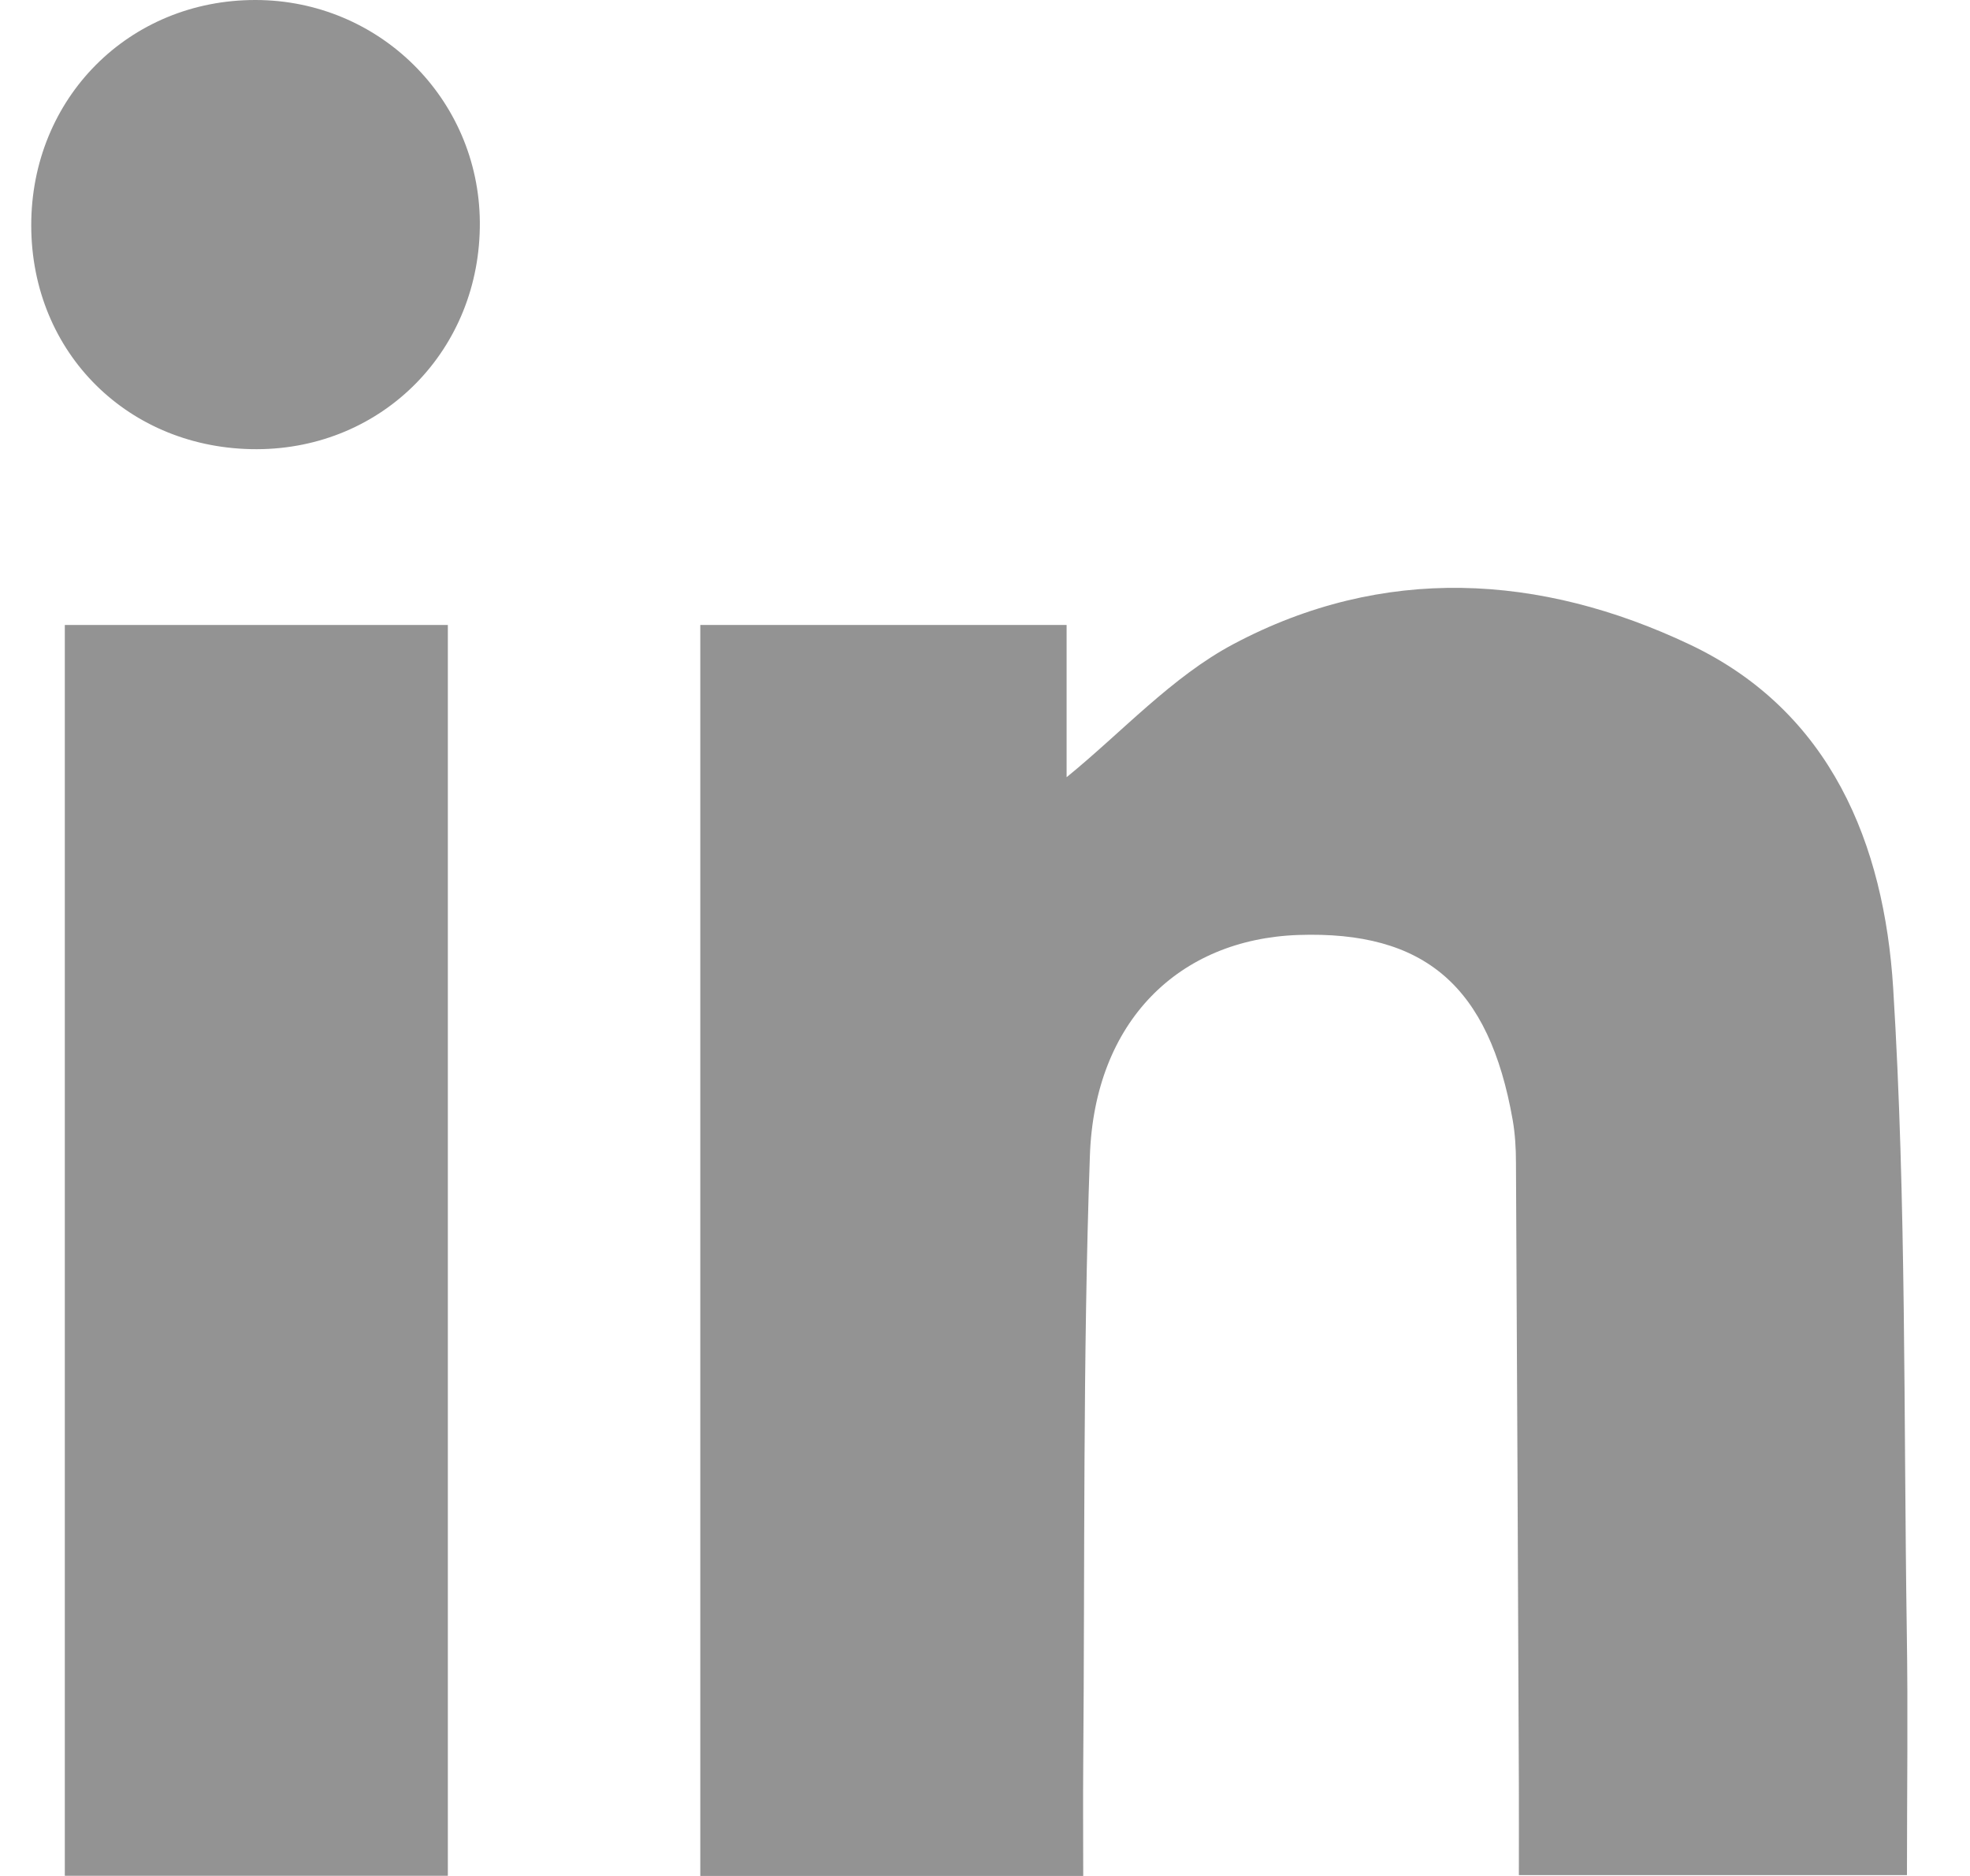
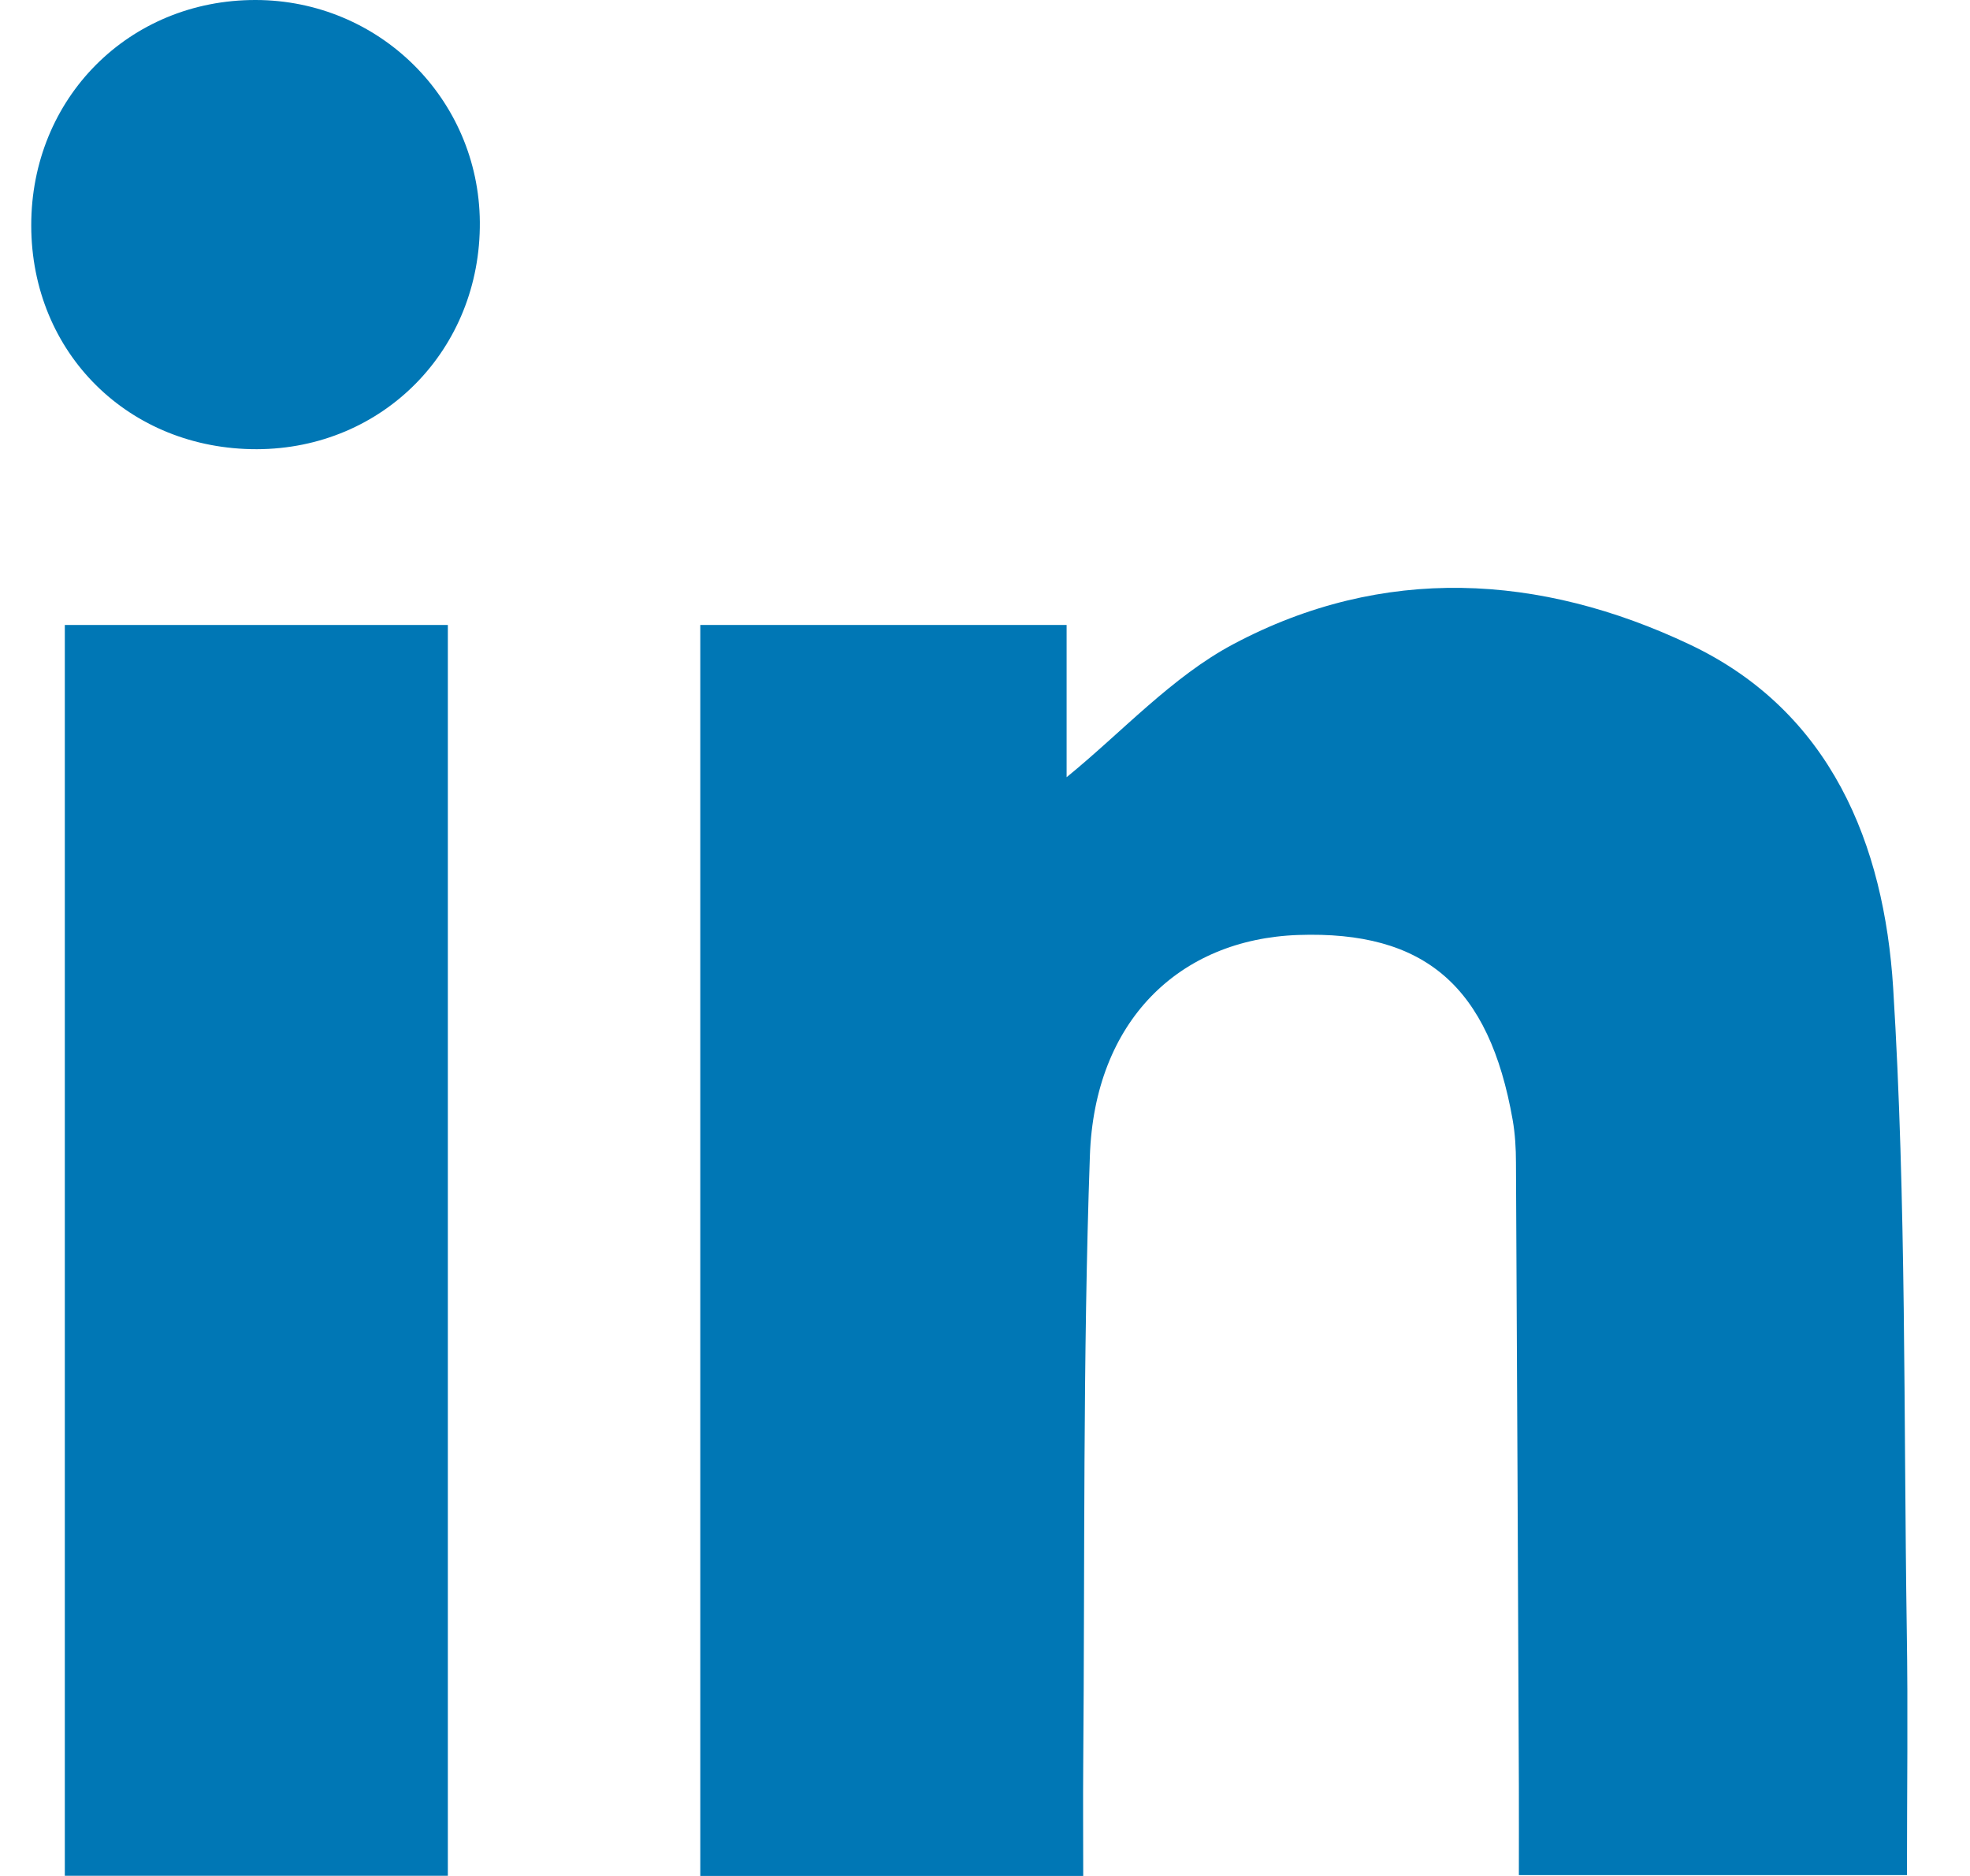
<svg xmlns="http://www.w3.org/2000/svg" width="21" height="20" viewBox="0 0 21 20" fill="none">
-   <path d="M16.191 19.993C16.191 19.651 16.192 19.348 16.191 19.046C16.182 16.829 16.172 14.612 16.16 12.395C16.16 12.244 16.151 12.089 16.125 11.94C15.874 10.512 15.186 9.922 13.839 9.968C12.566 10.013 11.667 10.889 11.618 12.324C11.542 14.488 11.565 16.655 11.547 18.82C11.544 19.206 11.547 19.591 11.547 20H7.465V6.663H11.37V8.286C11.964 7.802 12.493 7.215 13.148 6.867C14.743 6.019 16.417 6.115 18.014 6.872C19.519 7.586 20.085 9.003 20.181 10.533C20.322 12.81 20.292 15.096 20.326 17.379C20.34 18.238 20.328 19.099 20.328 19.991H16.191V19.993Z" fill="#939393" />
-   <path d="M0.691 6.663H4.774V19.998H0.691V6.663Z" fill="#939393" />
-   <path d="M2.739 4.789C1.374 4.792 0.335 3.764 0.333 2.405C0.331 1.047 1.375 -0.002 2.725 2.94515e-06C4.042 0.002 5.104 1.053 5.115 2.366C5.126 3.724 4.085 4.785 2.739 4.789Z" fill="#939393" />
+   <path d="M16.191 19.993C16.191 19.651 16.192 19.348 16.191 19.046C16.182 16.829 16.172 14.612 16.16 12.395C16.16 12.244 16.151 12.089 16.125 11.94C15.874 10.512 15.186 9.922 13.839 9.968C12.566 10.013 11.667 10.889 11.618 12.324C11.542 14.488 11.565 16.655 11.547 18.82C11.544 19.206 11.547 19.591 11.547 20H7.465V6.663H11.37V8.286C11.964 7.802 12.493 7.215 13.148 6.867C14.743 6.019 16.417 6.115 18.014 6.872C19.519 7.586 20.085 9.003 20.181 10.533C20.322 12.81 20.292 15.096 20.326 17.379C20.34 18.238 20.328 19.099 20.328 19.991H16.191V19.993Z" fill="#0077B5" />
+   <path d="M0.691 6.663H4.774V19.998H0.691V6.663Z" fill="#0077B5" />
+   <path d="M2.739 4.789C1.374 4.792 0.335 3.764 0.333 2.405C0.331 1.047 1.375 -0.002 2.725 2.94515e-06C4.042 0.002 5.104 1.053 5.115 2.366C5.126 3.724 4.085 4.785 2.739 4.789Z" fill="#0077B5" />
</svg>
